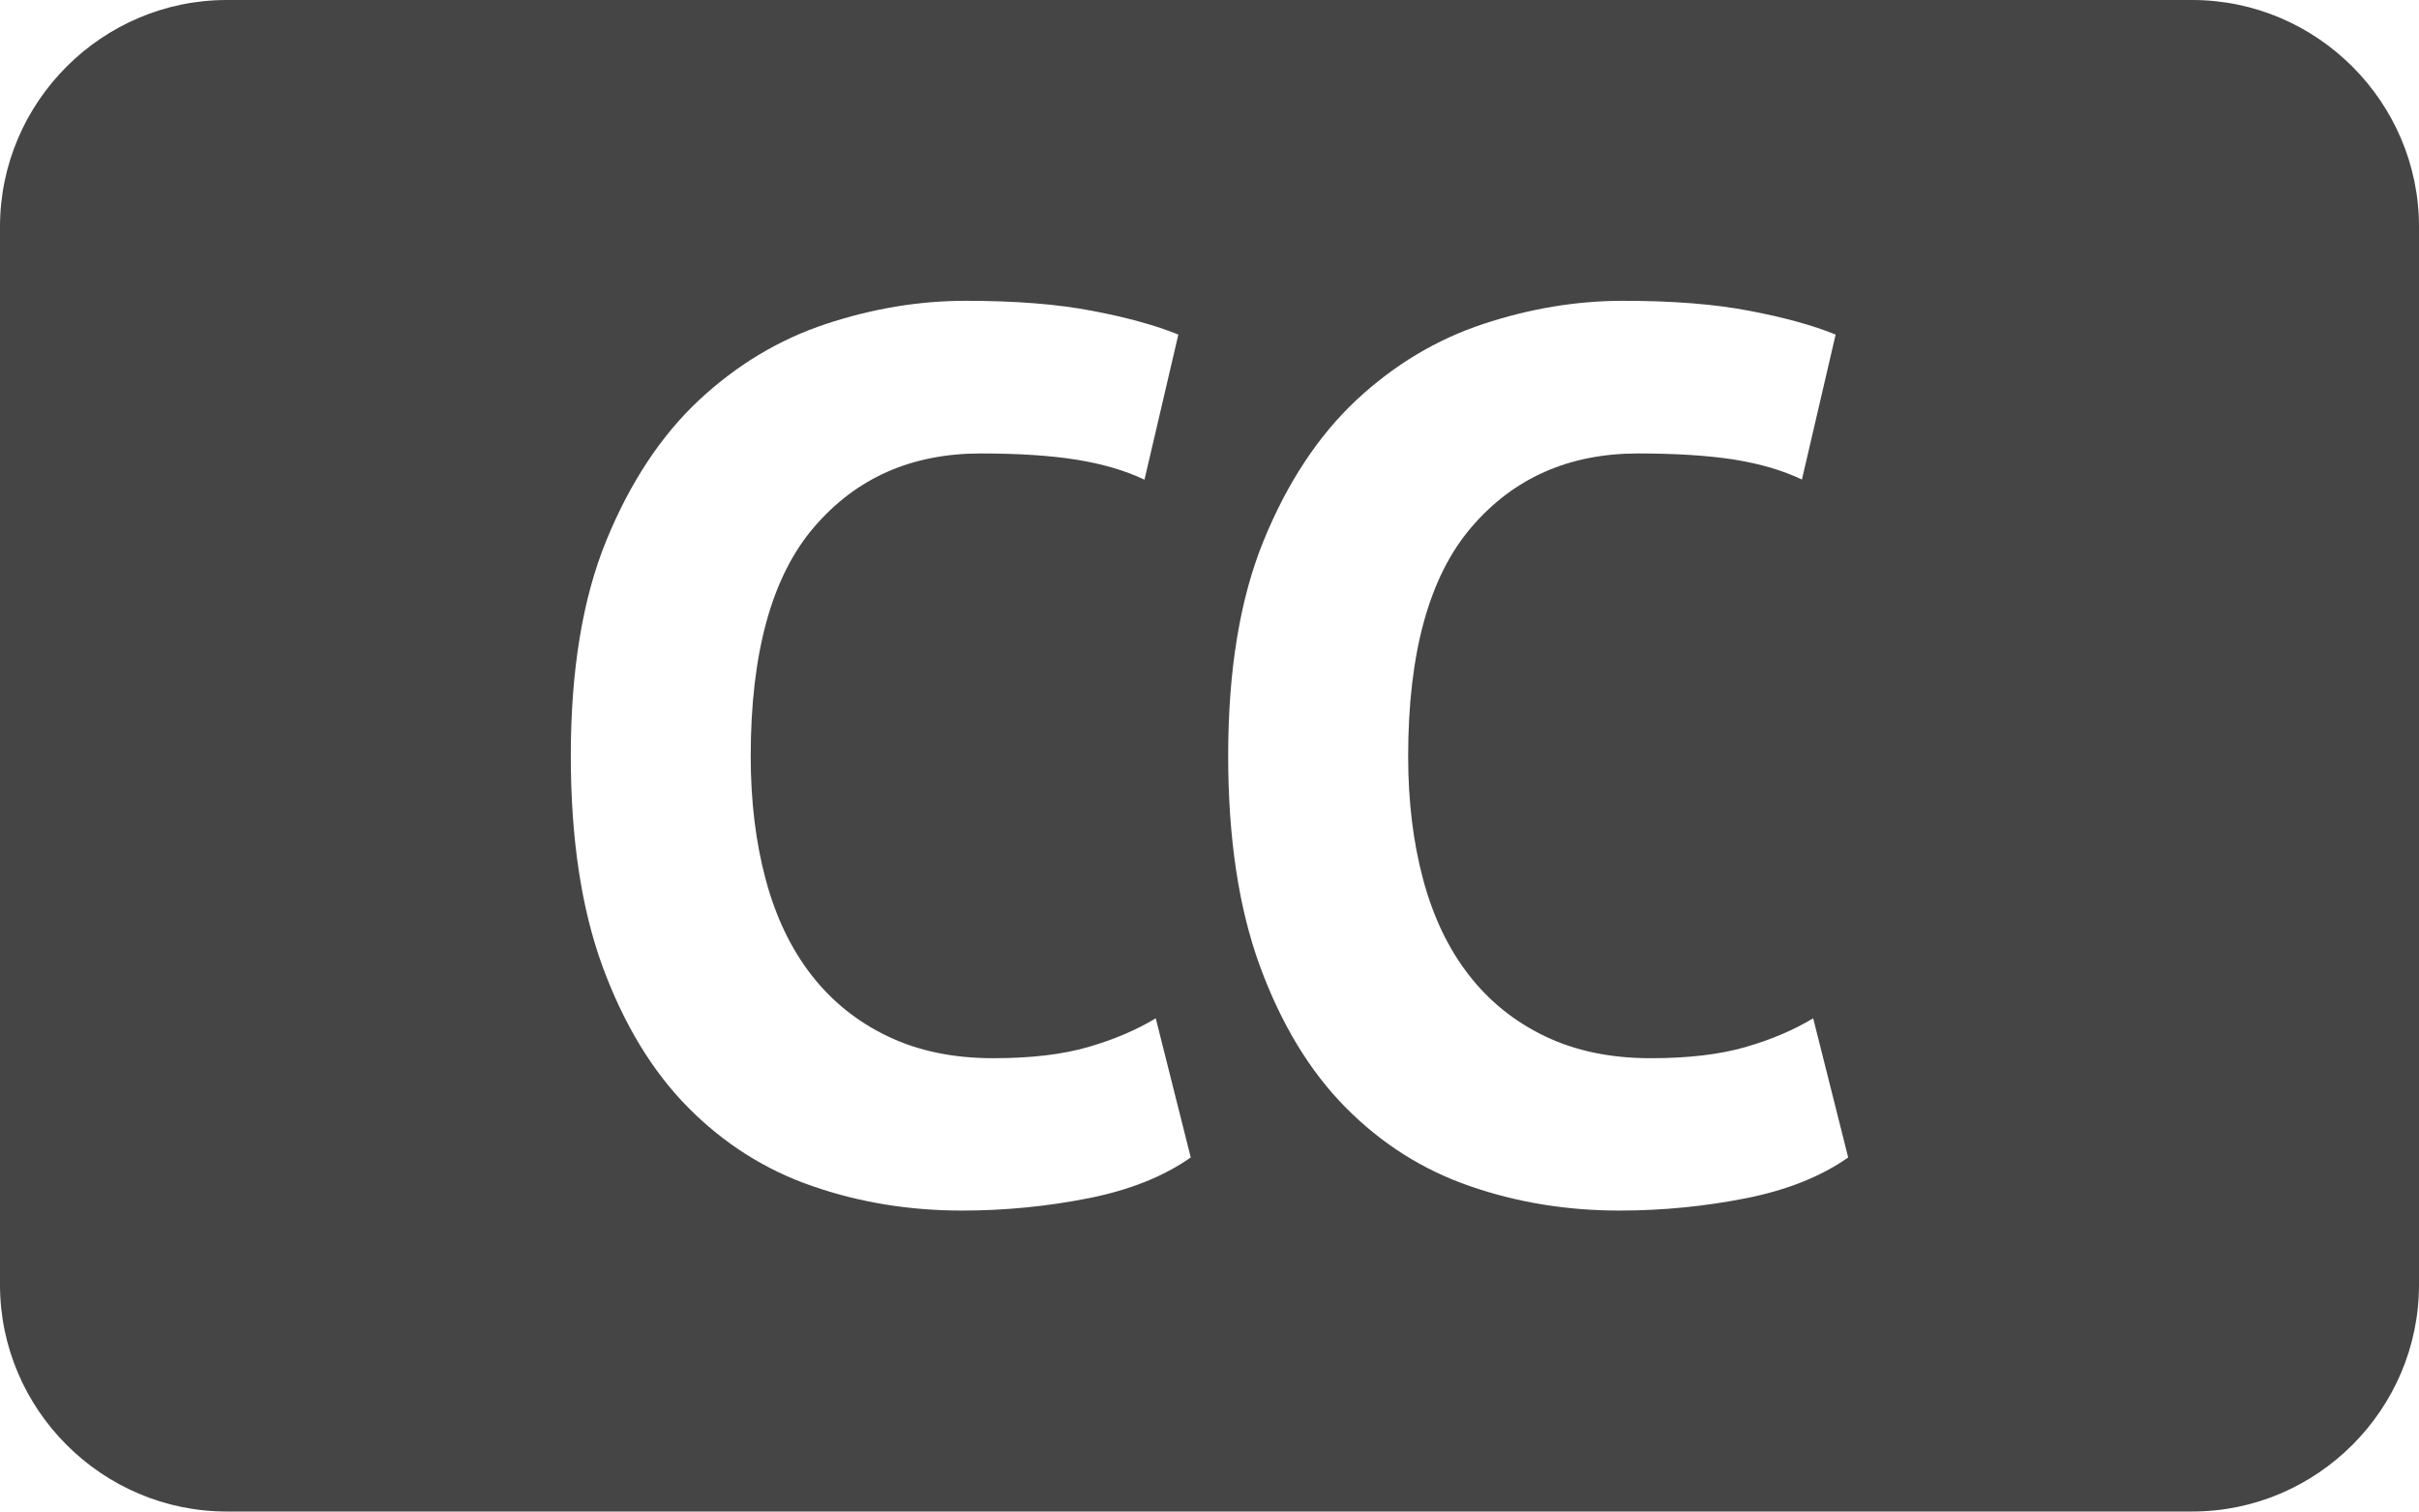
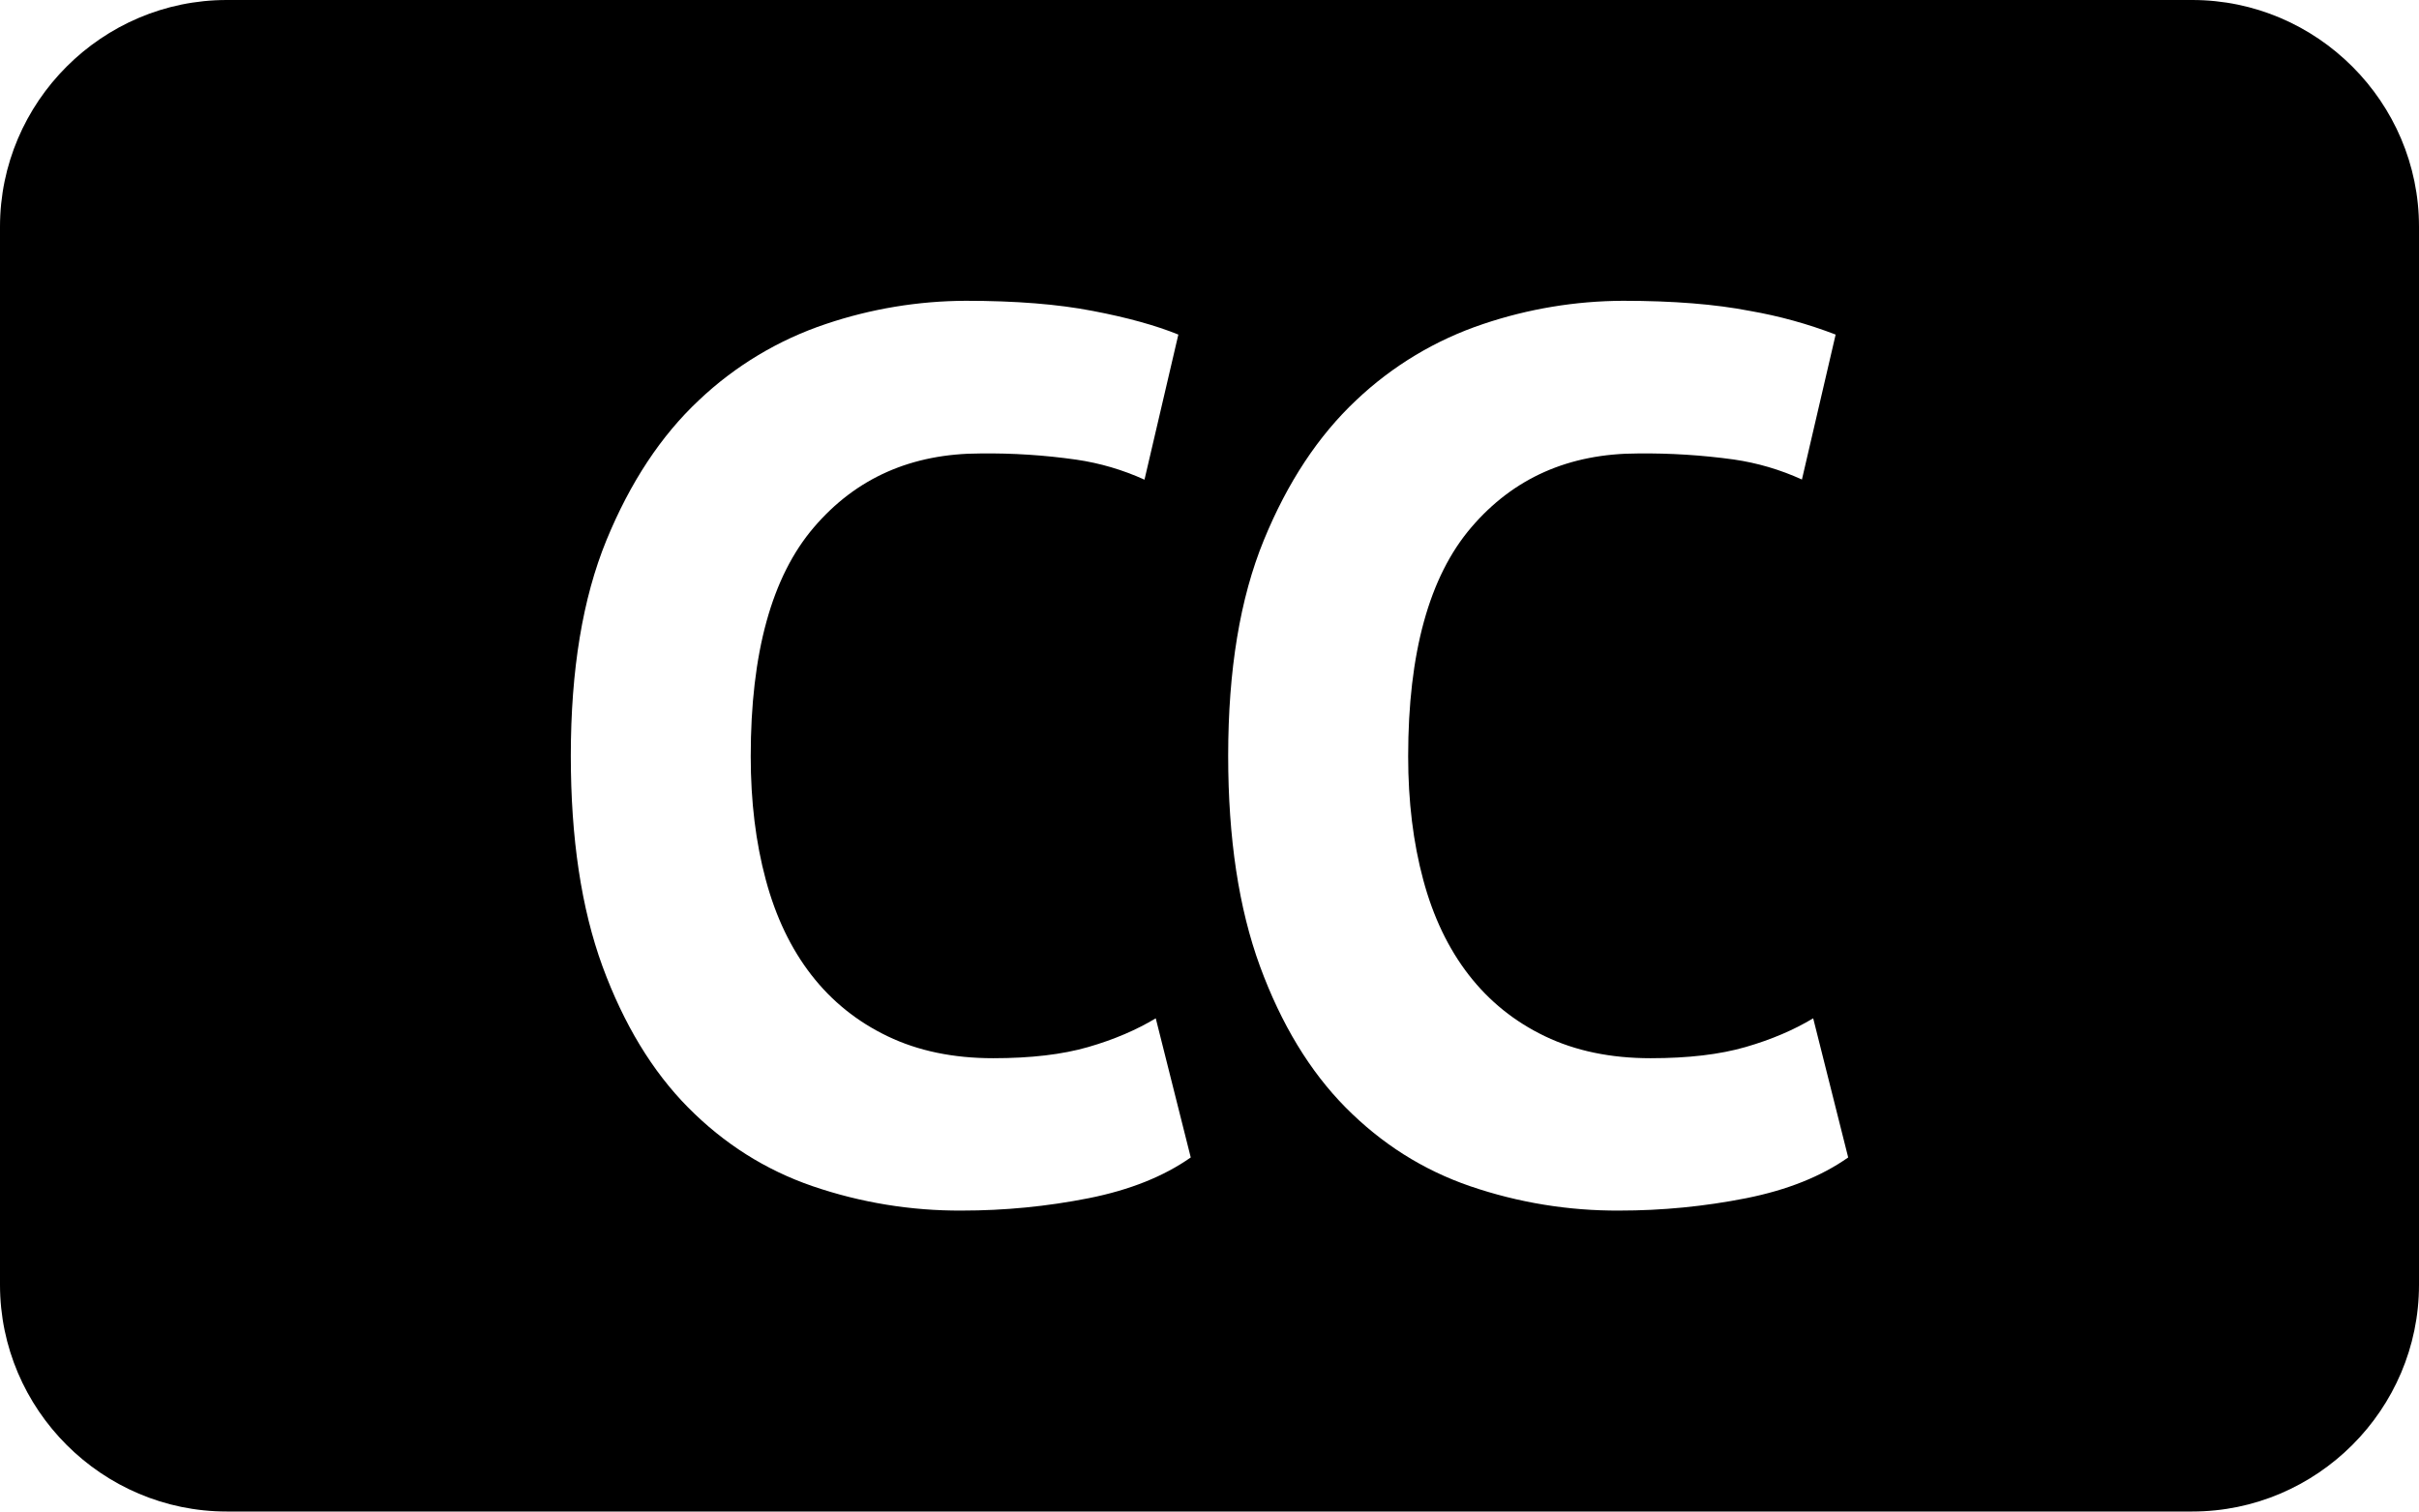
- <svg xmlns="http://www.w3.org/2000/svg" version="1.0" id="Layer_1" x="0px" y="0px" width="32px" height="20px" viewBox="0 0 32 20" enable-background="new 0 0 32 20" xml:space="preserve">
-   <path fill="#454545" d="M29,0H3C1.35,0,0,1.35,0,3v14c0,1.65,1.35,3,3,3h26c1.65,0,3-1.35,3-3V3C32,1.35,30.65,0,29,0z M14.403,15.854c-0.545,0.108-1.104,0.164-1.678,0.164c-0.694,0-1.354-0.107-1.976-0.323c-0.623-0.214-1.172-0.562-1.646-1.041 s-0.852-1.103-1.133-1.868C7.69,12.02,7.551,11.091,7.551,10c0-1.134,0.157-2.085,0.471-2.851c0.315-0.768,0.723-1.384,1.224-1.854  c0.502-0.468,1.062-0.804,1.679-1.008c0.616-0.204,1.233-0.307,1.852-0.307c0.66,0,1.22,0.045,1.678,0.134  c0.457,0.087,0.835,0.192,1.133,0.313L15.14,6.347c-0.254-0.121-0.555-0.209-0.902-0.265C13.891,6.027,13.47,6,12.973,6 c-0.915,0-1.649,0.325-2.206,0.977c-0.558,0.651-0.836,1.663-0.836,3.031c0,0.598,0.067,1.142,0.199,1.632  c0.132,0.493,0.334,0.913,0.603,1.26c0.271,0.349,0.607,0.619,1.01,0.812c0.402,0.193,0.867,0.29,1.396,0.29  c0.496,0,0.915-0.049,1.257-0.148c0.342-0.099,0.639-0.227,0.893-0.38l0.463,1.841C15.398,15.564,14.949,15.745,14.403,15.854z   M23.101,15.854c-0.545,0.108-1.105,0.164-1.678,0.164c-0.694,0-1.354-0.107-1.976-0.323c-0.623-0.214-1.172-0.562-1.646-1.041  s-0.852-1.103-1.133-1.868c-0.281-0.767-0.421-1.695-0.421-2.786c0-1.134,0.157-2.085,0.471-2.851  c0.314-0.768,0.723-1.384,1.223-1.854c0.502-0.468,1.062-0.804,1.68-1.008c0.616-0.204,1.233-0.307,1.851-0.307 c0.661,0,1.221,0.045,1.678,0.134c0.458,0.087,0.836,0.192,1.133,0.313l-0.446,1.918c-0.253-0.121-0.554-0.209-0.901-0.265  C22.588,6.027,22.166,6,21.67,6c-0.915,0-1.649,0.325-2.206,0.977c-0.558,0.651-0.836,1.663-0.836,3.031  c0,0.598,0.067,1.142,0.199,1.632c0.132,0.493,0.334,0.913,0.603,1.26c0.271,0.349,0.606,0.619,1.009,0.812 c0.402,0.193,0.868,0.29,1.396,0.29c0.497,0,0.915-0.049,1.257-0.148c0.342-0.099,0.64-0.227,0.894-0.38l0.463,1.841  C24.096,15.564,23.646,15.745,23.101,15.854z" />
+ <svg xmlns="http://www.w3.org/2000/svg" version="1.0" width="32" height="20">
+   <path d="M29 0H3C1.35 0 0 1.35 0 3v14c0 1.65 1.35 3 3 3h26c1.65 0 3-1.35 3-3V3c0-1.65-1.35-3-3-3zM14.403 15.854a8.61 8.61 0 01-1.678.164 5.986 5.986 0 01-1.976-.323c-.623-.214-1.172-.562-1.646-1.041s-.852-1.103-1.133-1.868c-.28-.766-.419-1.695-.419-2.786 0-1.134.157-2.085.471-2.851.315-.768.723-1.384 1.224-1.854a4.53 4.53 0 011.679-1.008 5.86 5.86 0 011.852-.307c.66 0 1.22.045 1.678.134.457.087.835.192 1.133.313l-.448 1.92a3.332 3.332 0 00-.902-.265A8.244 8.244 0 0012.973 6c-.915 0-1.649.325-2.206.977-.558.651-.836 1.663-.836 3.031 0 .598.067 1.142.199 1.632.132.493.334.913.603 1.26.271.349.607.619 1.01.812.402.193.867.29 1.396.29.496 0 .915-.049 1.257-.148.342-.099.639-.227.893-.38l.463 1.841c-.354.249-.803.43-1.349.539zm8.698 0a8.618 8.618 0 01-1.678.164 5.986 5.986 0 01-1.976-.323c-.623-.214-1.172-.562-1.646-1.041s-.852-1.103-1.133-1.868c-.281-.767-.421-1.695-.421-2.786 0-1.134.157-2.085.471-2.851.314-.768.723-1.384 1.223-1.854a4.526 4.526 0 011.68-1.008 5.858 5.858 0 011.851-.307c.661 0 1.221.045 1.678.134a6.05 6.05 0 011.133.313l-.446 1.918a3.314 3.314 0 00-.901-.265A8.569 8.569 0 0021.67 6c-.915 0-1.649.325-2.206.977-.558.651-.836 1.663-.836 3.031 0 .598.067 1.142.199 1.632.132.493.334.913.603 1.26.271.349.606.619 1.009.812.402.193.868.29 1.396.29.497 0 .915-.049 1.257-.148.342-.099.64-.227.894-.38l.463 1.841c-.353.249-.803.43-1.348.539z" />
</svg>
